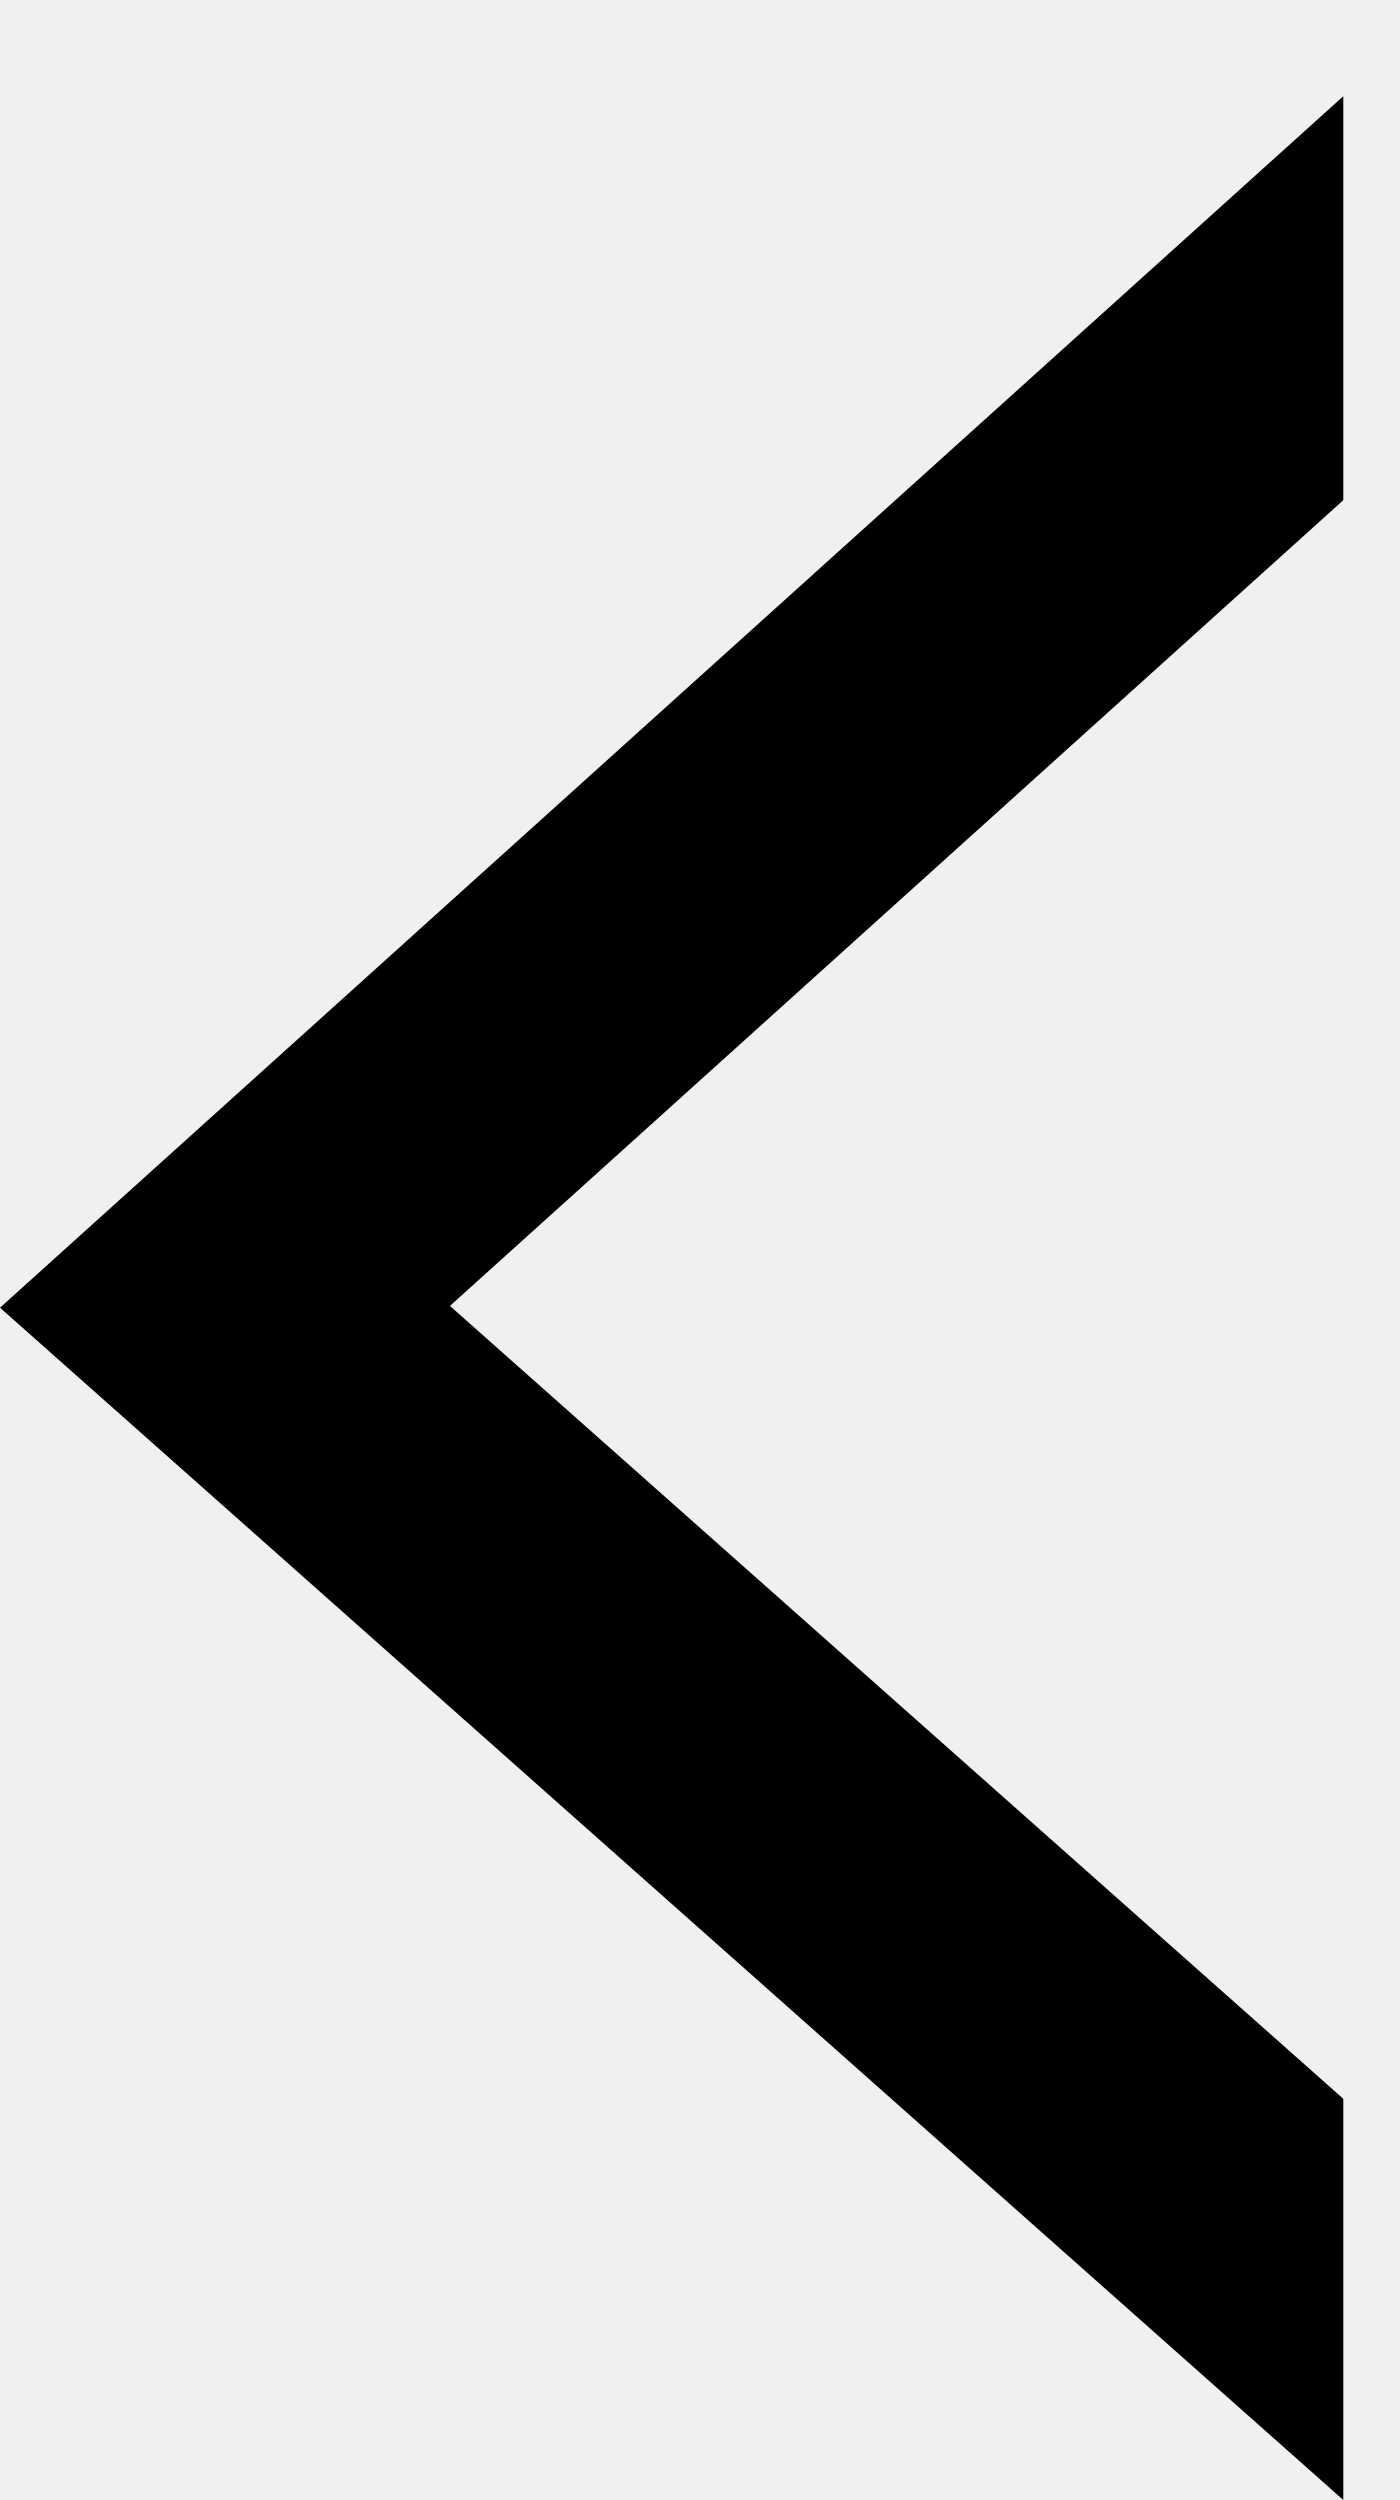
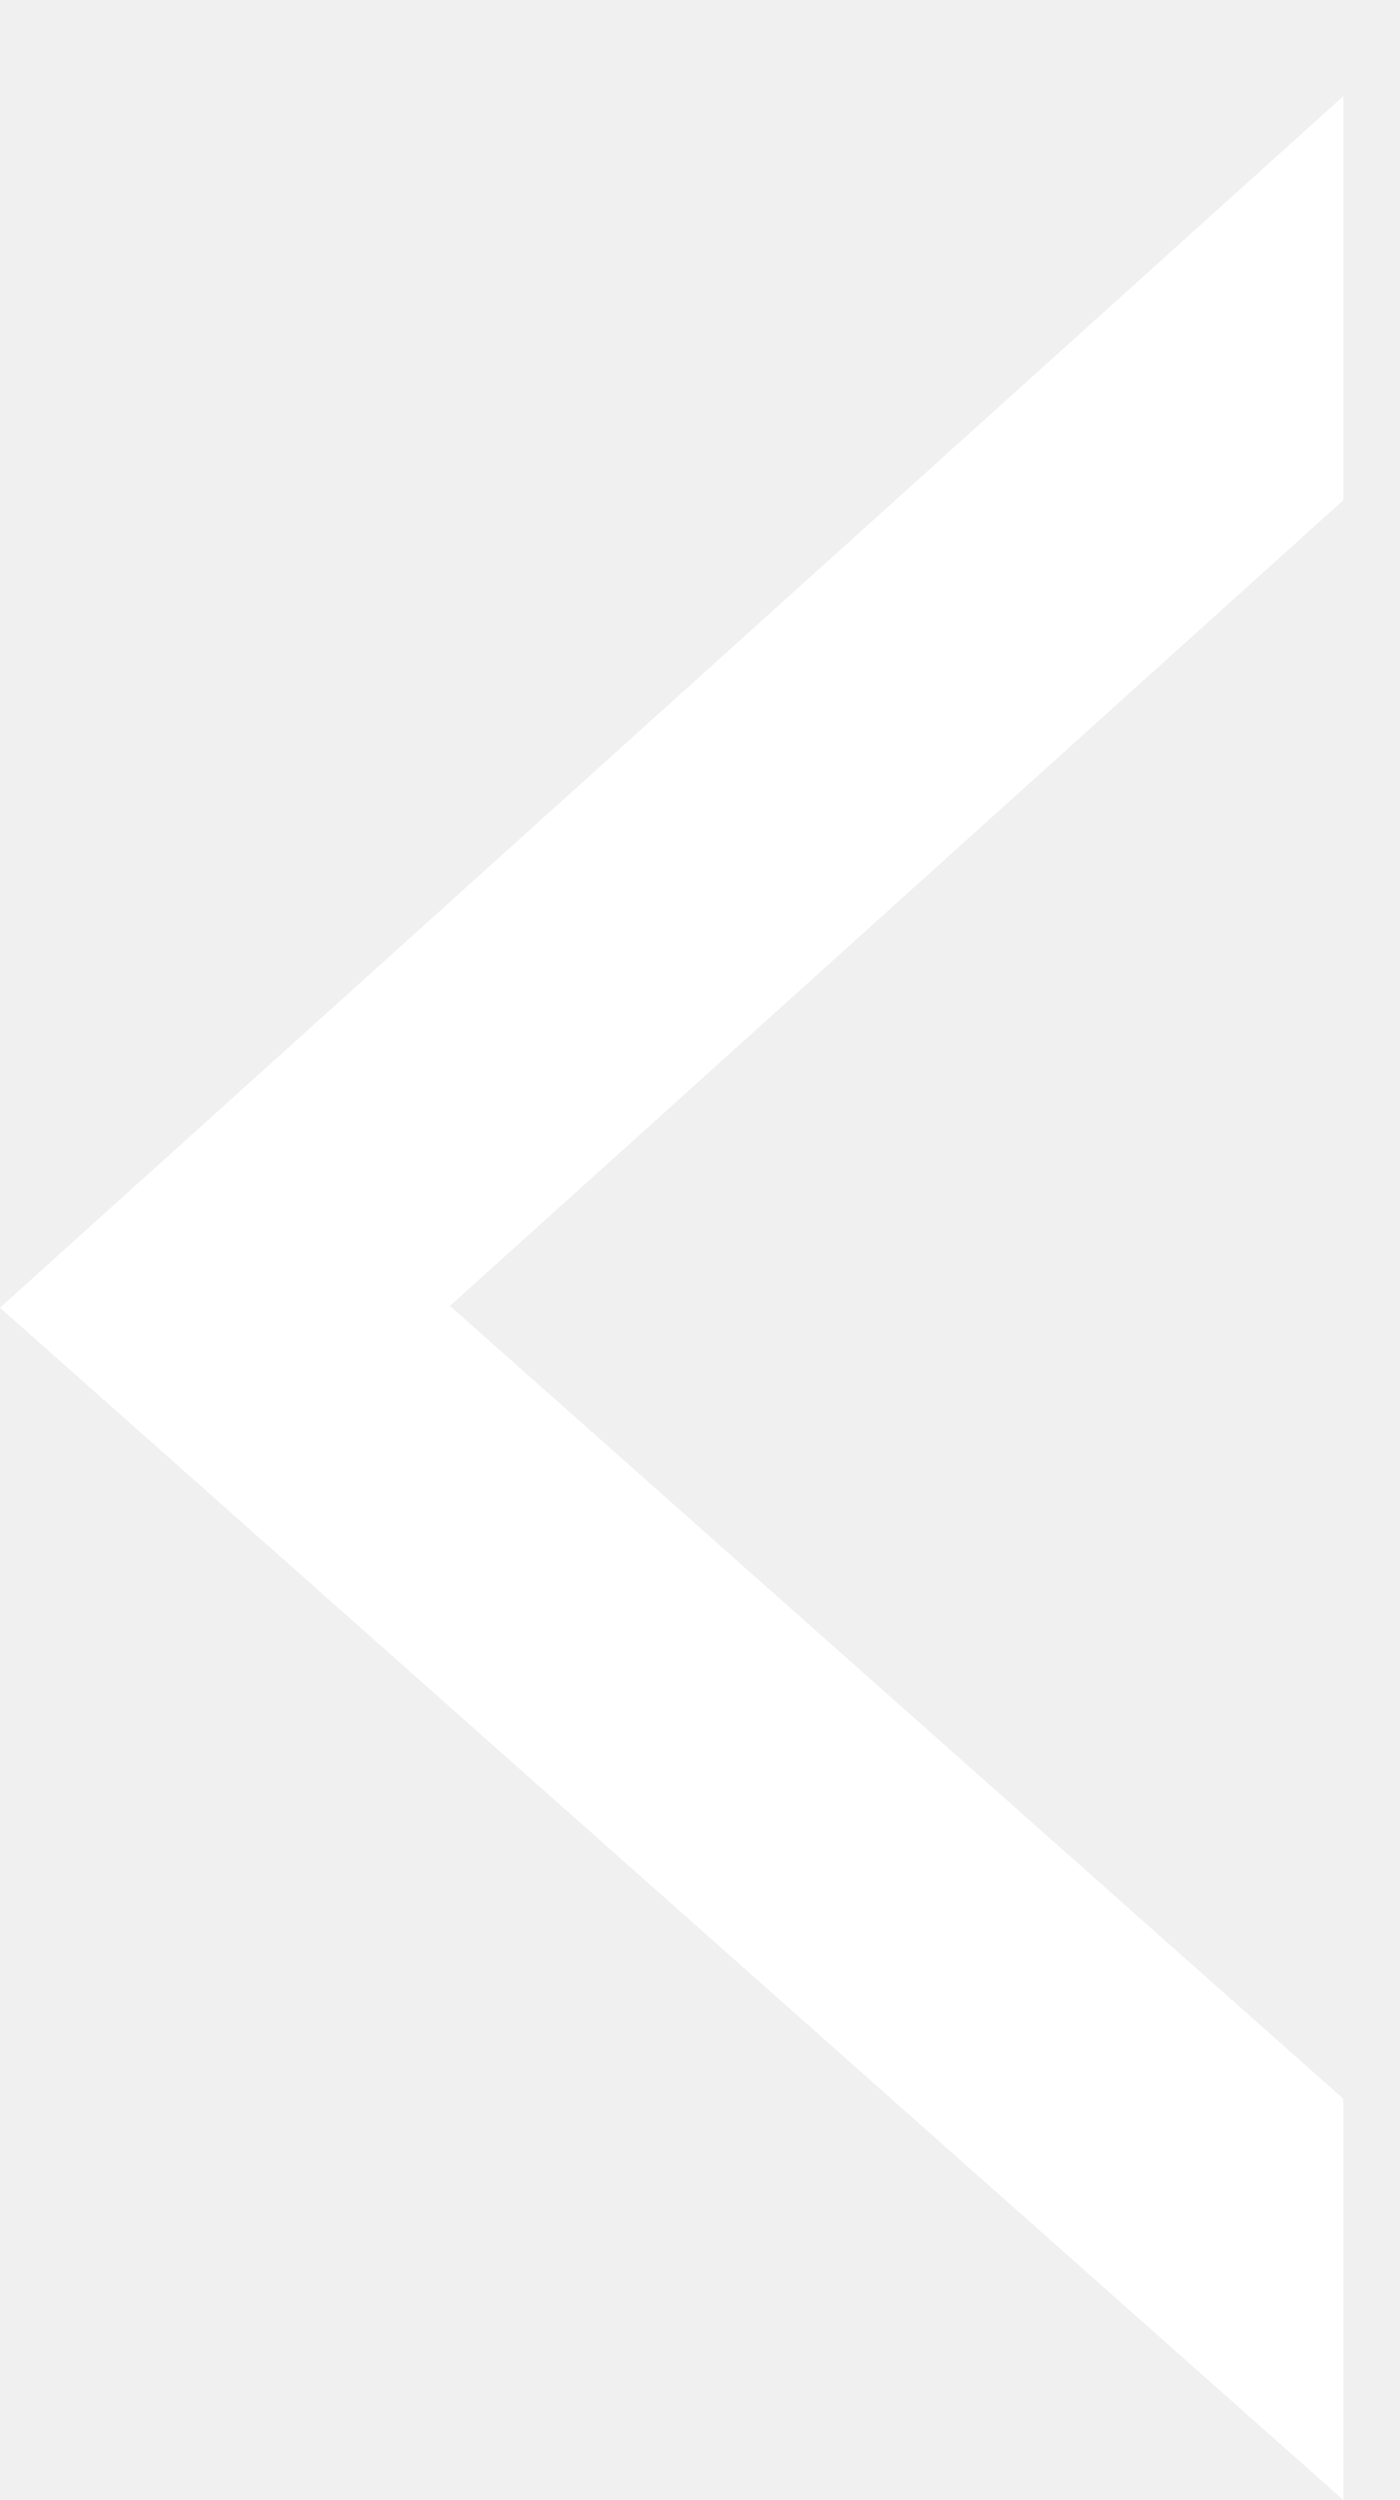
<svg xmlns="http://www.w3.org/2000/svg" width="14" height="25" viewBox="0 0 14 25" fill="none">
  <mask id="path-1-inside-1_97_1952" fill="white">
    <path fill-rule="evenodd" clip-rule="evenodd" d="M13.433 25L0 13.077L13.433 0.962" />
  </mask>
-   <path d="M0 13.077L-1.991 15.321L-4.499 13.095L-2.009 10.849L0 13.077ZM11.442 27.244L-1.991 15.321L1.991 10.833L15.425 22.756L11.442 27.244ZM-2.009 10.849L11.424 -1.266L15.443 3.189L2.009 15.305L-2.009 10.849Z" fill="black" mask="url(#path-1-inside-1_97_1952)" />
+   <path d="M0 13.077L-1.991 15.321L-4.499 13.095L-2.009 10.849L0 13.077ZM11.442 27.244L-1.991 15.321L1.991 10.833L15.425 22.756L11.442 27.244ZM-2.009 10.849L11.424 -1.266L15.443 3.189L2.009 15.305L-2.009 10.849Z" fill="white" mask="url(#path-1-inside-1_97_1952)" />
</svg>
